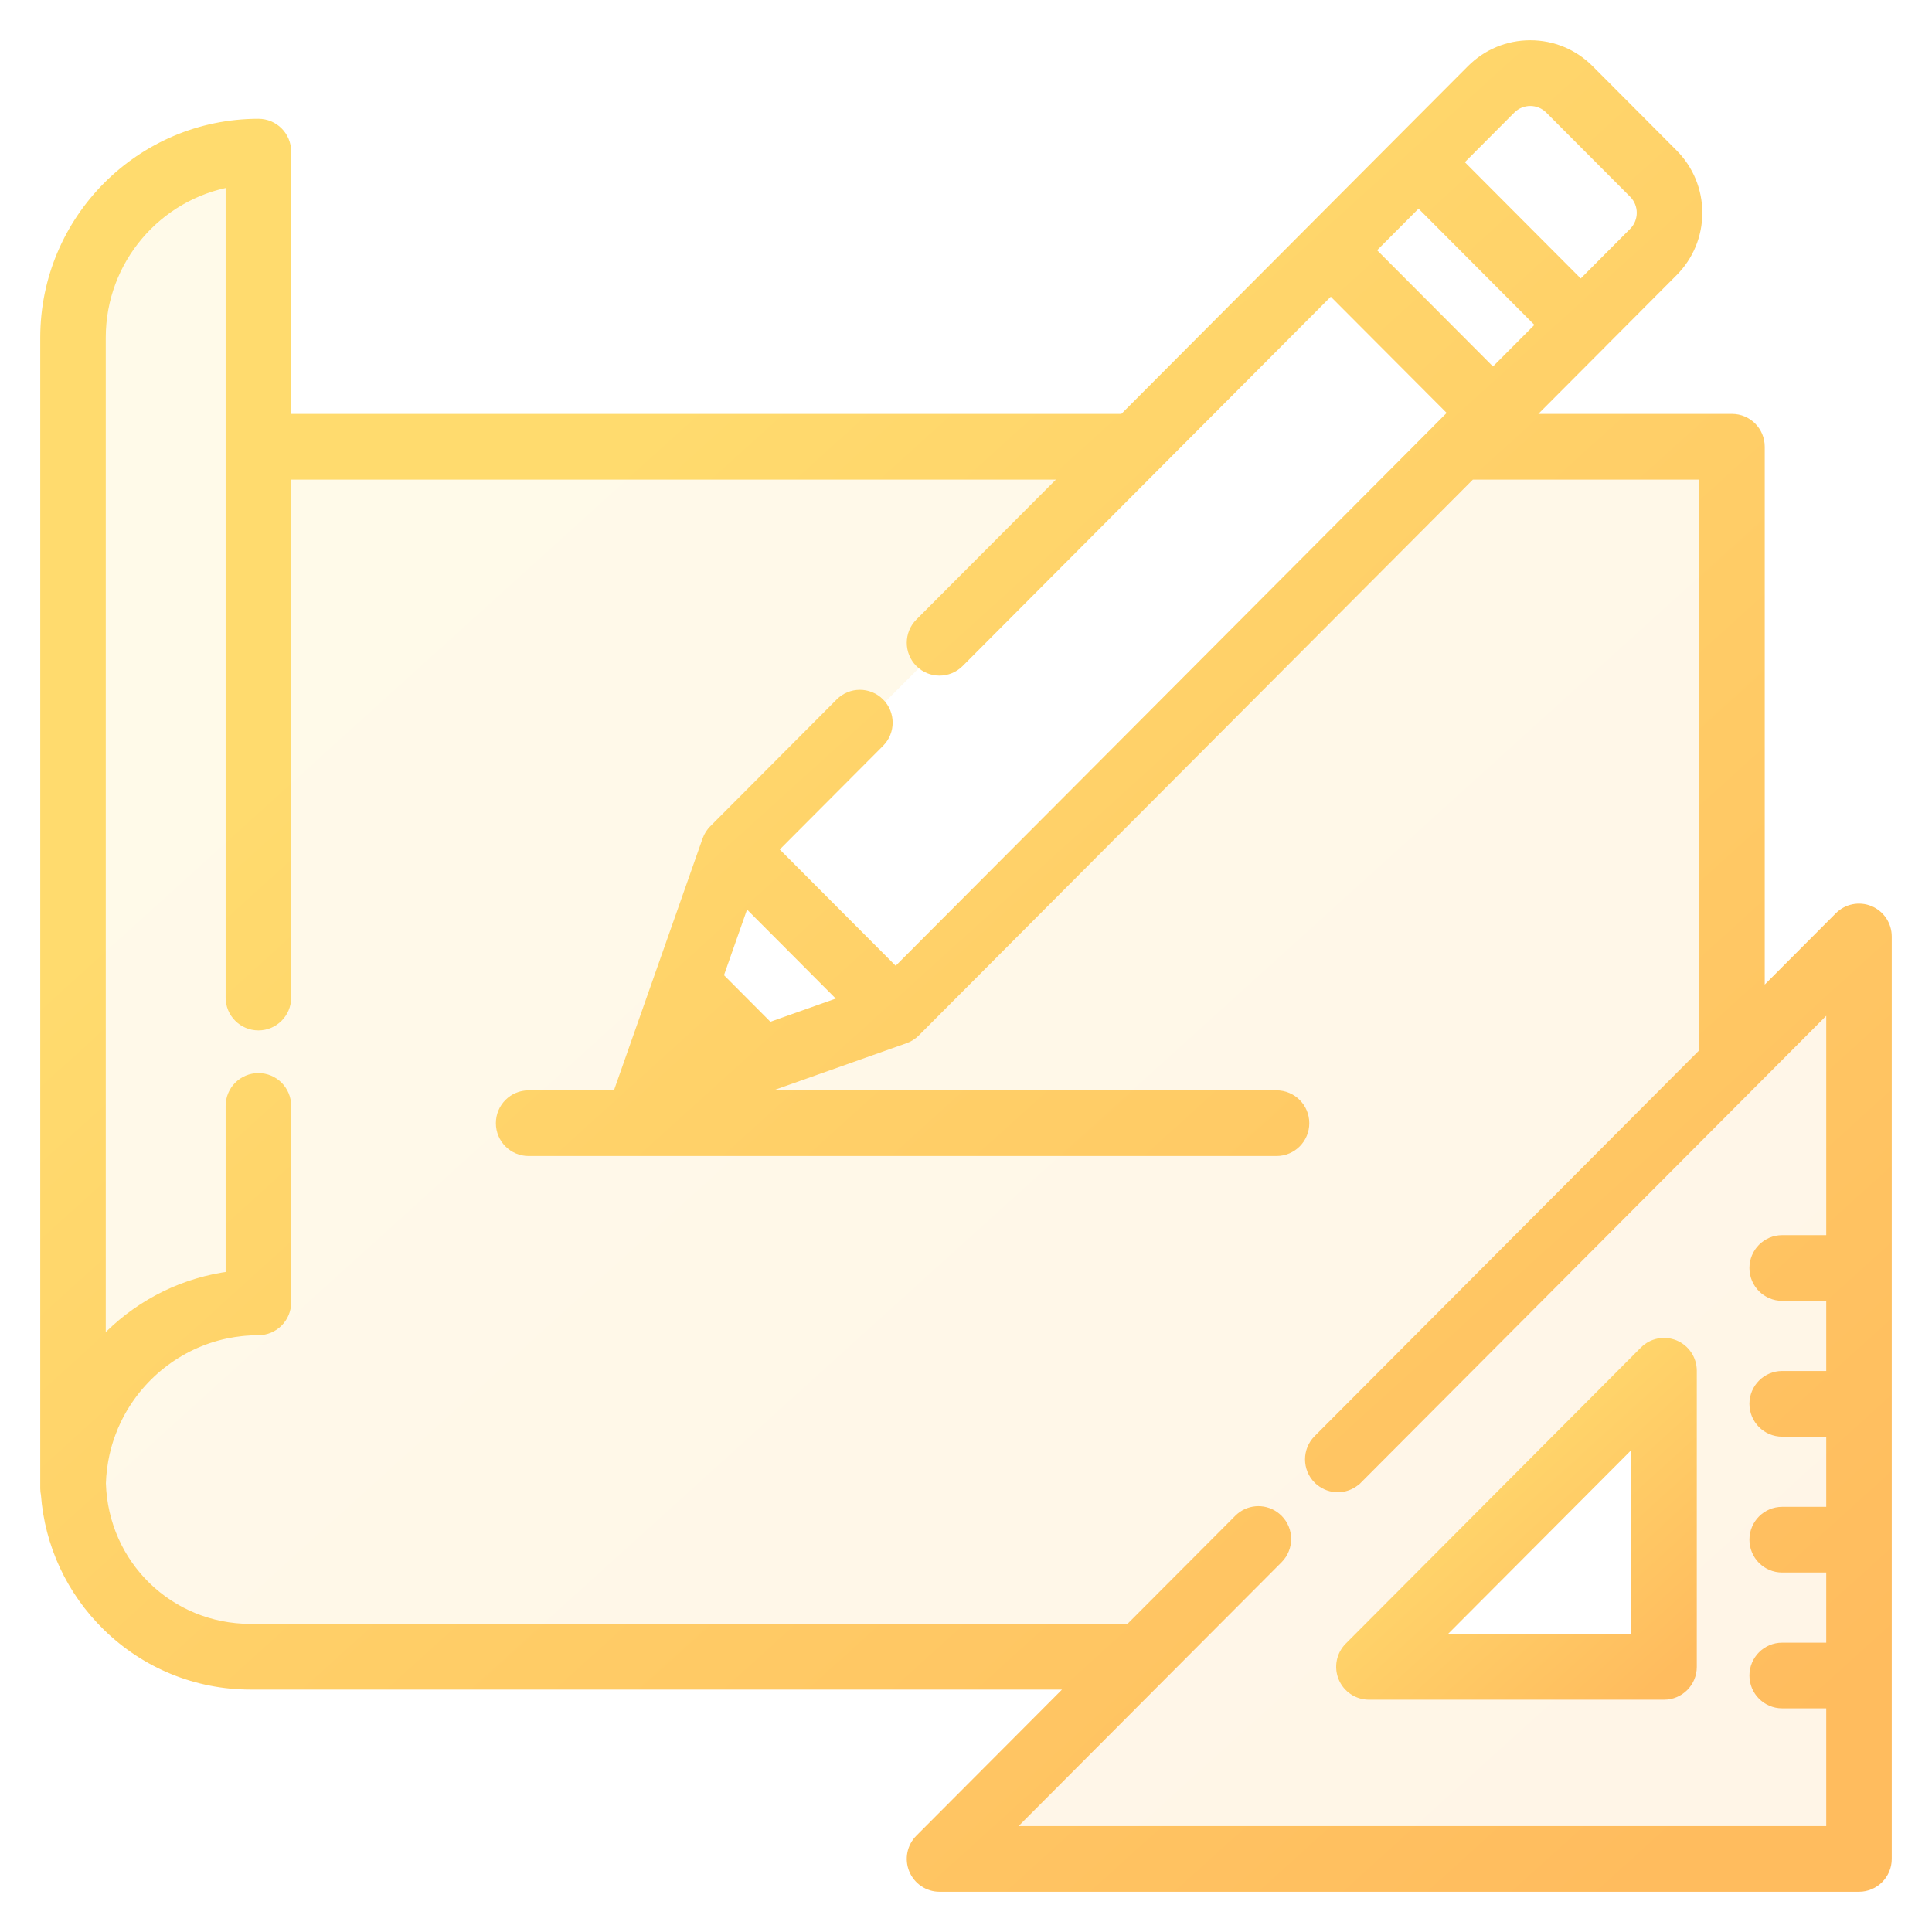
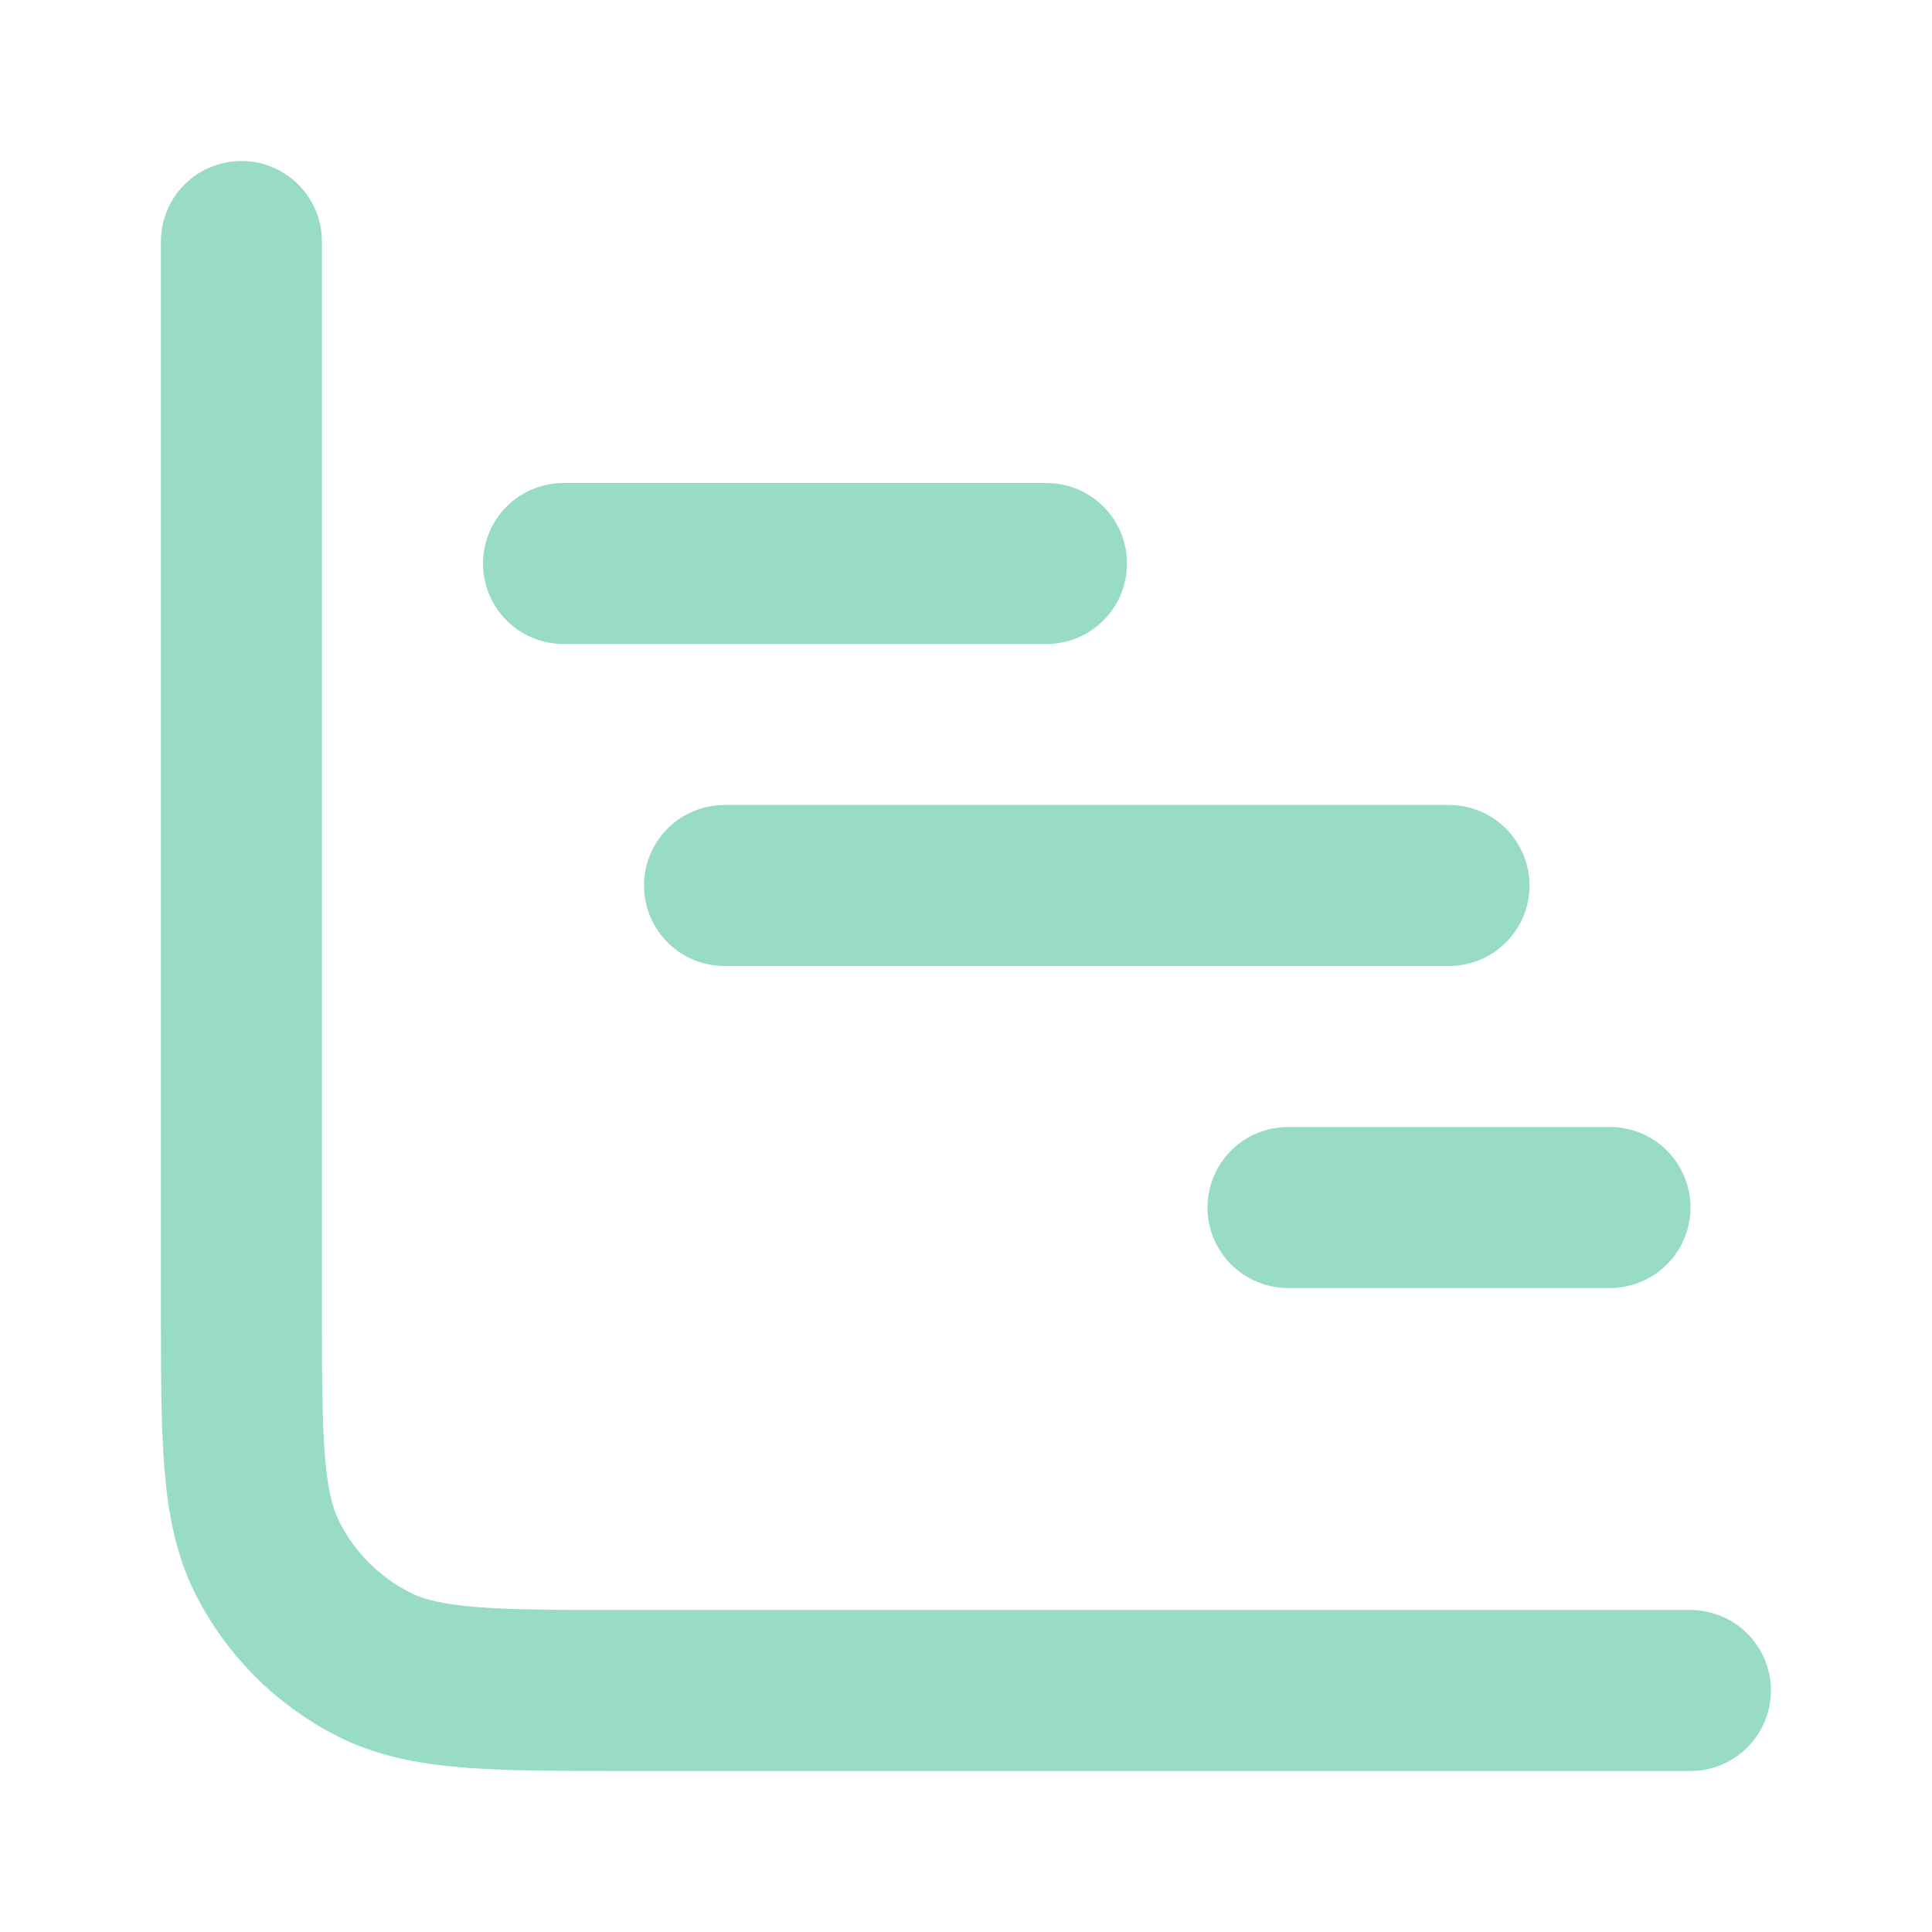
- <svg xmlns="http://www.w3.org/2000/svg" width="42" height="42" viewBox="0 0 42 42" fill="none">
-   <path opacity="0.15" fill-rule="evenodd" clip-rule="evenodd" d="M40.638 19.814C40.418 19.723 40.166 19.773 39.998 19.942L38.239 21.706V9.712C38.239 9.386 37.977 9.123 37.652 9.123H33.141L34.779 7.48L34.779 7.479L36.357 5.896C36.695 5.557 36.882 5.106 36.882 4.626C36.882 4.147 36.695 3.696 36.357 3.356L34.533 1.526C34.195 1.187 33.745 1 33.267 1C32.789 1 32.339 1.187 32.001 1.526L30.422 3.11L28.515 5.023L24.429 9.123H6.205V3.296C6.205 2.97 5.942 2.707 5.618 2.707C3.071 2.707 1 4.785 1 7.339V32.356C1 32.399 1.005 32.442 1.014 32.483C1.095 33.566 1.562 34.573 2.344 35.338C3.179 36.155 4.281 36.605 5.447 36.605H23.388L20.009 39.995C19.841 40.163 19.791 40.416 19.882 40.636C19.973 40.856 20.187 41 20.424 41H40.413C40.737 41 41 40.736 41 40.411V20.358C41 20.12 40.857 19.905 40.638 19.814ZM32.831 2.359C33.072 2.118 33.463 2.118 33.703 2.359L35.527 4.189C35.767 4.43 35.767 4.822 35.527 5.063L34.364 6.231L31.668 3.526L32.831 2.359ZM30.838 4.359L33.533 7.063L32.456 8.144L29.761 5.44L30.838 4.359ZM18.397 21.76L16.715 22.356L15.595 21.232L16.188 19.544L18.397 21.76ZM35.829 30.171L30.171 35.829C30.108 35.892 30.152 36 30.241 36H36V30.241C36 30.152 35.892 30.108 35.829 30.171ZM16 18.5L19.5 22L32.5 9L29 5.5L16 18.5Z" fill="url(#paint0_linear)" />
-   <path d="M36.4 29.255C36.18 29.164 35.928 29.214 35.76 29.383L29.344 35.819C29.176 35.988 29.126 36.241 29.217 36.461C29.308 36.681 29.522 36.825 29.759 36.825H36.175C36.499 36.825 36.762 36.561 36.762 36.236V29.799C36.762 29.561 36.619 29.346 36.4 29.255ZM31.176 35.647L35.588 31.221V35.647H31.176Z" fill="url(#paint1_linear)" stroke="url(#paint2_linear)" stroke-width="0.25" />
-   <path d="M40.638 19.814C40.418 19.723 40.166 19.773 39.998 19.942L38.239 21.706V9.712C38.239 9.386 37.977 9.123 37.652 9.123H33.141L34.779 7.48C34.779 7.48 34.779 7.479 34.779 7.479L36.357 5.896C36.695 5.557 36.882 5.106 36.882 4.626C36.882 4.147 36.695 3.696 36.357 3.356L34.533 1.526C34.195 1.187 33.745 1 33.267 1C32.789 1 32.339 1.187 32.001 1.526L30.422 3.11L28.515 5.023L24.429 9.123H6.205V3.296C6.205 2.97 5.942 2.707 5.618 2.707C3.071 2.707 1 4.785 1 7.339V32.356C1 32.399 1.005 32.442 1.014 32.483C1.095 33.566 1.562 34.573 2.344 35.338C3.179 36.155 4.281 36.605 5.447 36.605H23.388L20.009 39.995C19.841 40.163 19.791 40.416 19.882 40.636C19.973 40.856 20.187 41 20.424 41H40.413C40.737 41 41 40.736 41 40.411V20.358C41 20.12 40.857 19.905 40.638 19.814ZM32.831 2.359C33.072 2.118 33.463 2.118 33.703 2.359L35.527 4.189C35.767 4.43 35.767 4.822 35.527 5.063L34.364 6.231L31.668 3.526L32.831 2.359ZM30.838 4.359L33.533 7.063L32.456 8.144L29.761 5.44L30.838 4.359ZM39.826 26.976H38.743C38.419 26.976 38.156 27.24 38.156 27.565C38.156 27.891 38.419 28.154 38.743 28.154H39.826V29.929H38.743C38.419 29.929 38.156 30.193 38.156 30.518C38.156 30.844 38.419 31.107 38.743 31.107H39.826V32.882H38.743C38.419 32.882 38.156 33.146 38.156 33.471C38.156 33.797 38.419 34.06 38.743 34.06H39.826V35.835H38.743C38.419 35.835 38.156 36.099 38.156 36.424C38.156 36.749 38.419 37.013 38.743 37.013H39.826V39.822H21.842L27.772 33.873C28.001 33.643 28.001 33.27 27.772 33.04C27.746 33.014 27.717 32.991 27.688 32.97C27.459 32.813 27.145 32.836 26.942 33.04L24.562 35.427H5.448C3.667 35.427 2.233 34.032 2.177 32.249C2.18 32.137 2.189 32.026 2.203 31.917C2.203 31.916 2.203 31.915 2.203 31.915C2.21 31.863 2.218 31.811 2.227 31.759C2.228 31.753 2.229 31.747 2.23 31.741C2.238 31.695 2.247 31.65 2.257 31.604C2.26 31.591 2.263 31.579 2.266 31.566C2.275 31.527 2.285 31.489 2.295 31.451C2.3 31.43 2.306 31.41 2.312 31.389C2.321 31.359 2.33 31.329 2.339 31.3C2.349 31.27 2.359 31.241 2.369 31.212C2.376 31.192 2.383 31.171 2.391 31.151C2.405 31.112 2.42 31.074 2.436 31.036C2.44 31.025 2.445 31.014 2.449 31.003C2.469 30.956 2.49 30.91 2.512 30.864C2.513 30.862 2.514 30.86 2.515 30.858C2.974 29.905 3.858 29.194 4.917 28.973C4.92 28.973 4.923 28.972 4.926 28.971C4.975 28.961 5.024 28.953 5.073 28.945C5.082 28.944 5.09 28.942 5.098 28.941C5.143 28.934 5.188 28.928 5.233 28.923C5.246 28.922 5.258 28.92 5.271 28.919C5.314 28.914 5.358 28.912 5.402 28.909C5.416 28.908 5.43 28.906 5.444 28.906C5.501 28.903 5.559 28.901 5.618 28.901C5.942 28.901 6.205 28.638 6.205 28.312V24.042C6.205 23.716 5.942 23.453 5.618 23.453C5.293 23.453 5.03 23.716 5.03 24.042V27.76C4.039 27.886 3.119 28.33 2.393 29.041C2.317 29.115 2.245 29.193 2.174 29.272V7.339C2.174 5.635 3.41 4.215 5.03 3.935V21.686C5.03 22.011 5.293 22.275 5.618 22.275C5.942 22.275 6.205 22.011 6.205 21.686V10.301H23.255L20.009 13.557C19.78 13.787 19.78 14.16 20.009 14.39C20.238 14.62 20.61 14.62 20.839 14.39L25.087 10.128C25.087 10.128 25.087 10.128 25.087 10.128L28.93 6.273L31.626 8.977L31.309 9.294C31.309 9.295 31.309 9.295 31.309 9.295L19.471 21.172L16.775 18.467L19.108 16.126C19.338 15.896 19.338 15.523 19.108 15.293C18.879 15.063 18.507 15.063 18.278 15.293L15.529 18.051C15.515 18.066 15.501 18.081 15.488 18.097C15.484 18.102 15.48 18.108 15.476 18.114C15.468 18.125 15.46 18.136 15.452 18.147C15.448 18.154 15.444 18.161 15.44 18.168C15.433 18.179 15.427 18.19 15.421 18.201C15.418 18.209 15.414 18.216 15.411 18.224C15.405 18.235 15.401 18.247 15.396 18.259C15.395 18.263 15.393 18.267 15.391 18.271L14.247 21.522L13.467 23.738C13.457 23.768 13.45 23.798 13.444 23.828H11.492C11.167 23.828 10.905 24.092 10.905 24.417C10.905 24.742 11.167 25.006 11.492 25.006H27.75C28.075 25.006 28.338 24.742 28.338 24.417C28.338 24.092 28.075 23.828 27.75 23.828H16.085L19.666 22.56C19.669 22.559 19.672 22.557 19.675 22.556C19.689 22.551 19.702 22.545 19.716 22.539C19.721 22.537 19.727 22.534 19.732 22.532C19.746 22.525 19.76 22.517 19.773 22.509C19.778 22.506 19.782 22.503 19.786 22.501C19.801 22.492 19.814 22.482 19.828 22.471C19.831 22.469 19.835 22.466 19.838 22.464C19.854 22.45 19.87 22.436 19.886 22.421L31.967 10.301H37.065V22.884L28.667 31.309C28.438 31.539 28.438 31.912 28.667 32.142C28.681 32.156 28.696 32.17 28.712 32.182C28.819 32.27 28.951 32.315 29.082 32.315C29.214 32.315 29.345 32.27 29.453 32.182C29.468 32.17 29.483 32.156 29.497 32.142L29.498 32.142L39.826 21.78V26.976ZM18.397 21.76L16.715 22.356L15.595 21.232L16.188 19.544L18.397 21.76Z" fill="url(#paint3_linear)" stroke="url(#paint4_linear)" stroke-width="0.25" />
-   <defs>
-     <linearGradient id="paint0_linear" x1="3.267" y1="1" x2="37.8" y2="39.133" gradientUnits="userSpaceOnUse">
-       <stop offset="0.259" stop-color="#FFDB6E" />
-       <stop offset="1" stop-color="#FFBC5E" />
-     </linearGradient>
-     <linearGradient id="paint1_linear" x1="29.602" y1="29.21" x2="36.178" y2="36.448" gradientUnits="userSpaceOnUse">
-       <stop offset="0.259" stop-color="#FFDB6E" />
-       <stop offset="1" stop-color="#FFBC5E" />
-     </linearGradient>
-     <linearGradient id="paint2_linear" x1="29.602" y1="29.21" x2="36.178" y2="36.448" gradientUnits="userSpaceOnUse">
-       <stop offset="0.259" stop-color="#FFDB6E" />
-       <stop offset="1" stop-color="#FFBC5E" />
-     </linearGradient>
-     <linearGradient id="paint3_linear" x1="3.267" y1="1" x2="37.8" y2="39.133" gradientUnits="userSpaceOnUse">
-       <stop offset="0.259" stop-color="#FFDB6E" />
-       <stop offset="1" stop-color="#FFBC5E" />
-     </linearGradient>
-     <linearGradient id="paint4_linear" x1="3.267" y1="1" x2="37.8" y2="39.133" gradientUnits="userSpaceOnUse">
-       <stop offset="0.259" stop-color="#FFDB6E" />
-       <stop offset="1" stop-color="#FFBC5E" />
-     </linearGradient>
-   </defs>
+ <svg xmlns="http://www.w3.org/2000/svg" width="800px" height="800px" viewBox="0 0 24 24" fill="none">
+   <g id="SVGRepo_bgCarrier" stroke-width="0" />
+   <g id="SVGRepo_tracerCarrier" stroke-linecap="round" stroke-linejoin="round" />
+   <g id="SVGRepo_iconCarrier">
+     <path d="M2.999 3V16.2C2.999 17.88 2.999 18.72 3.326 19.362C3.614 19.927 4.073 20.385 4.637 20.673C5.279 21 6.119 21 7.799 21H20.999M20 15H16M13 7H7M18 11H9" stroke="#98DBC6" stroke-width="2" stroke-linecap="round" stroke-linejoin="round" />
+   </g>
</svg>
